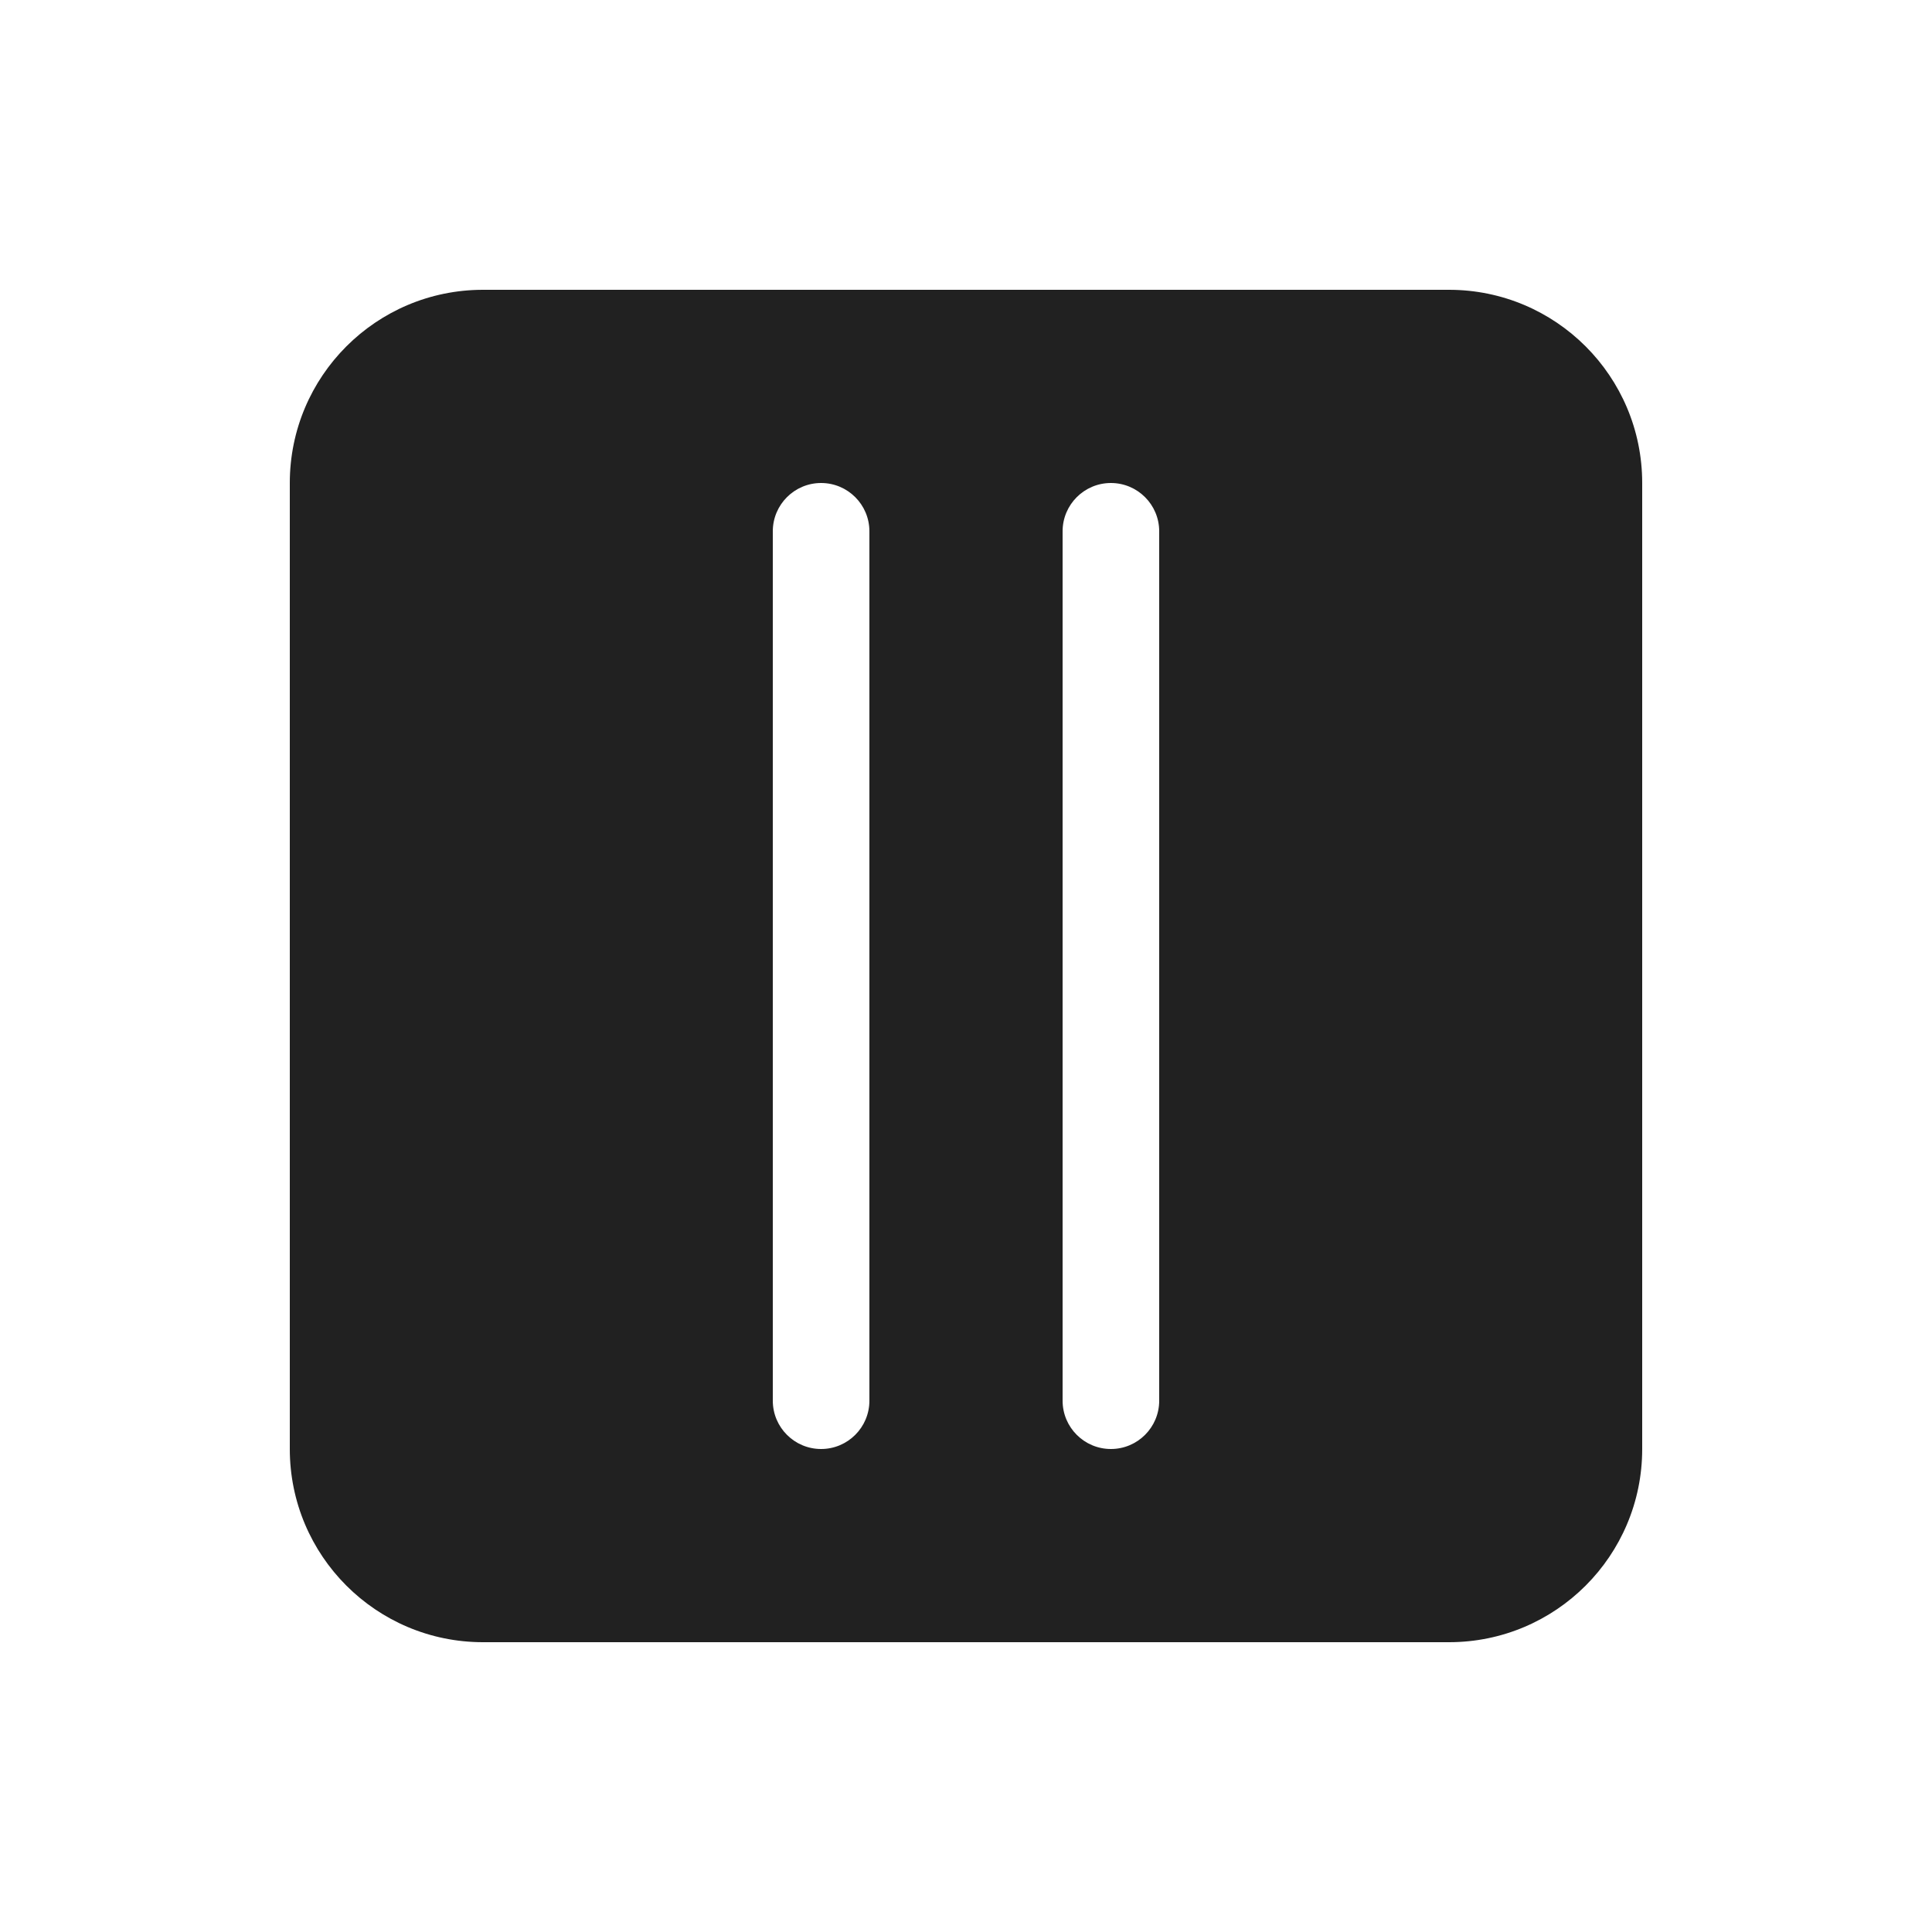
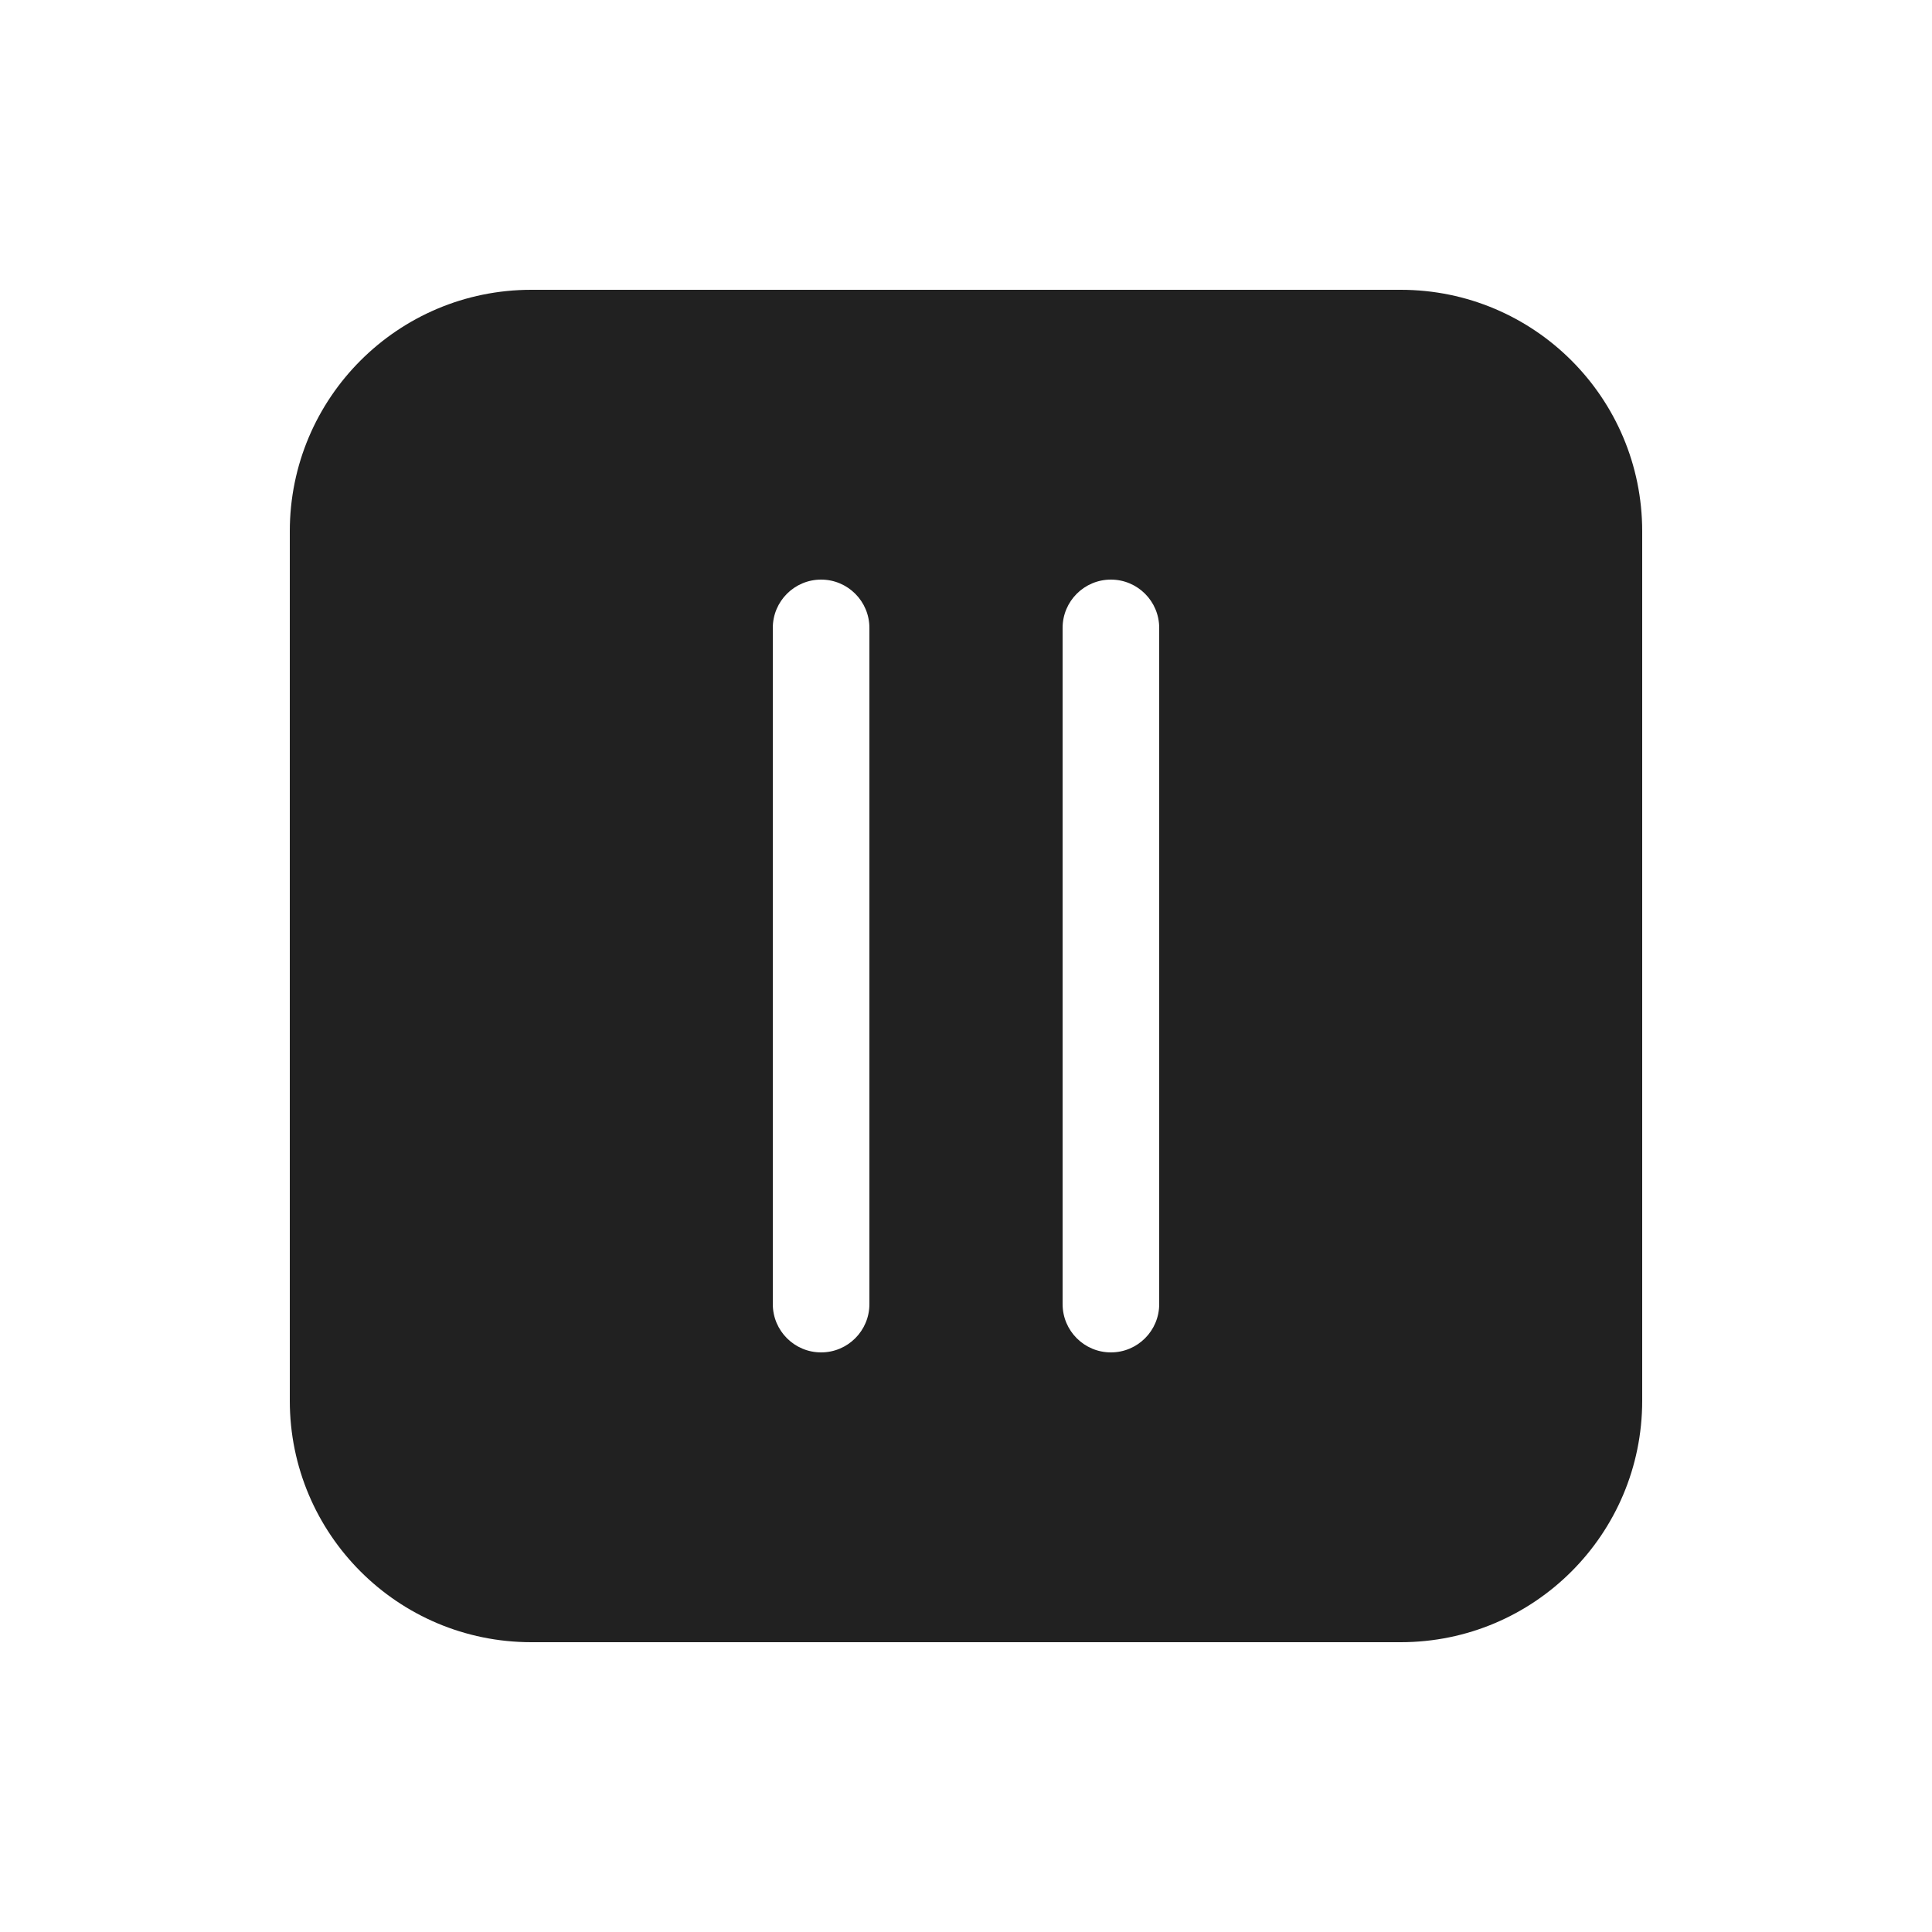
<svg xmlns="http://www.w3.org/2000/svg" width="20" height="20" viewBox="0 0 20 20" fill="none">
-   <path d="M3 5C3 3.895 3.895 3 5 3H15C16.105 3 17 3.895 17 5V15C17 16.105 16.105 17 15 17H5C3.895 17 3 16.105 3 15V5ZM11.5 5C11.224 5 11 5.224 11 5.5V14.5C11 14.776 11.224 15 11.5 15C11.776 15 12 14.776 12 14.5V5.5C12 5.224 11.776 5 11.5 5ZM9 5.5C9 5.224 8.776 5 8.5 5C8.224 5 8 5.224 8 5.5V14.5C8 14.776 8.224 15 8.5 15C8.776 15 9 14.776 9 14.5V5.5Z" fill="#212121" />
+   <path d="M17 5.5C17 4.119 15.881 3 14.5 3H5.5C4.119 3 3 4.119 3 5.5V14.5C3 15.881 4.119 17 5.5 17H14.5C15.881 17 17 15.881 17 14.5V5.5ZM12 6.5V13.5C12 13.776 11.776 14 11.5 14C11.224 14 11 13.776 11 13.5V6.5C11 6.224 11.224 6 11.5 6C11.776 6 12 6.224 12 6.5ZM9 6.5V13.5C9 13.776 8.776 14 8.5 14C8.224 14 8 13.776 8 13.5V6.5C8 6.224 8.224 6 8.5 6C8.776 6 9 6.224 9 6.5Z" fill="#212121" />
</svg>
